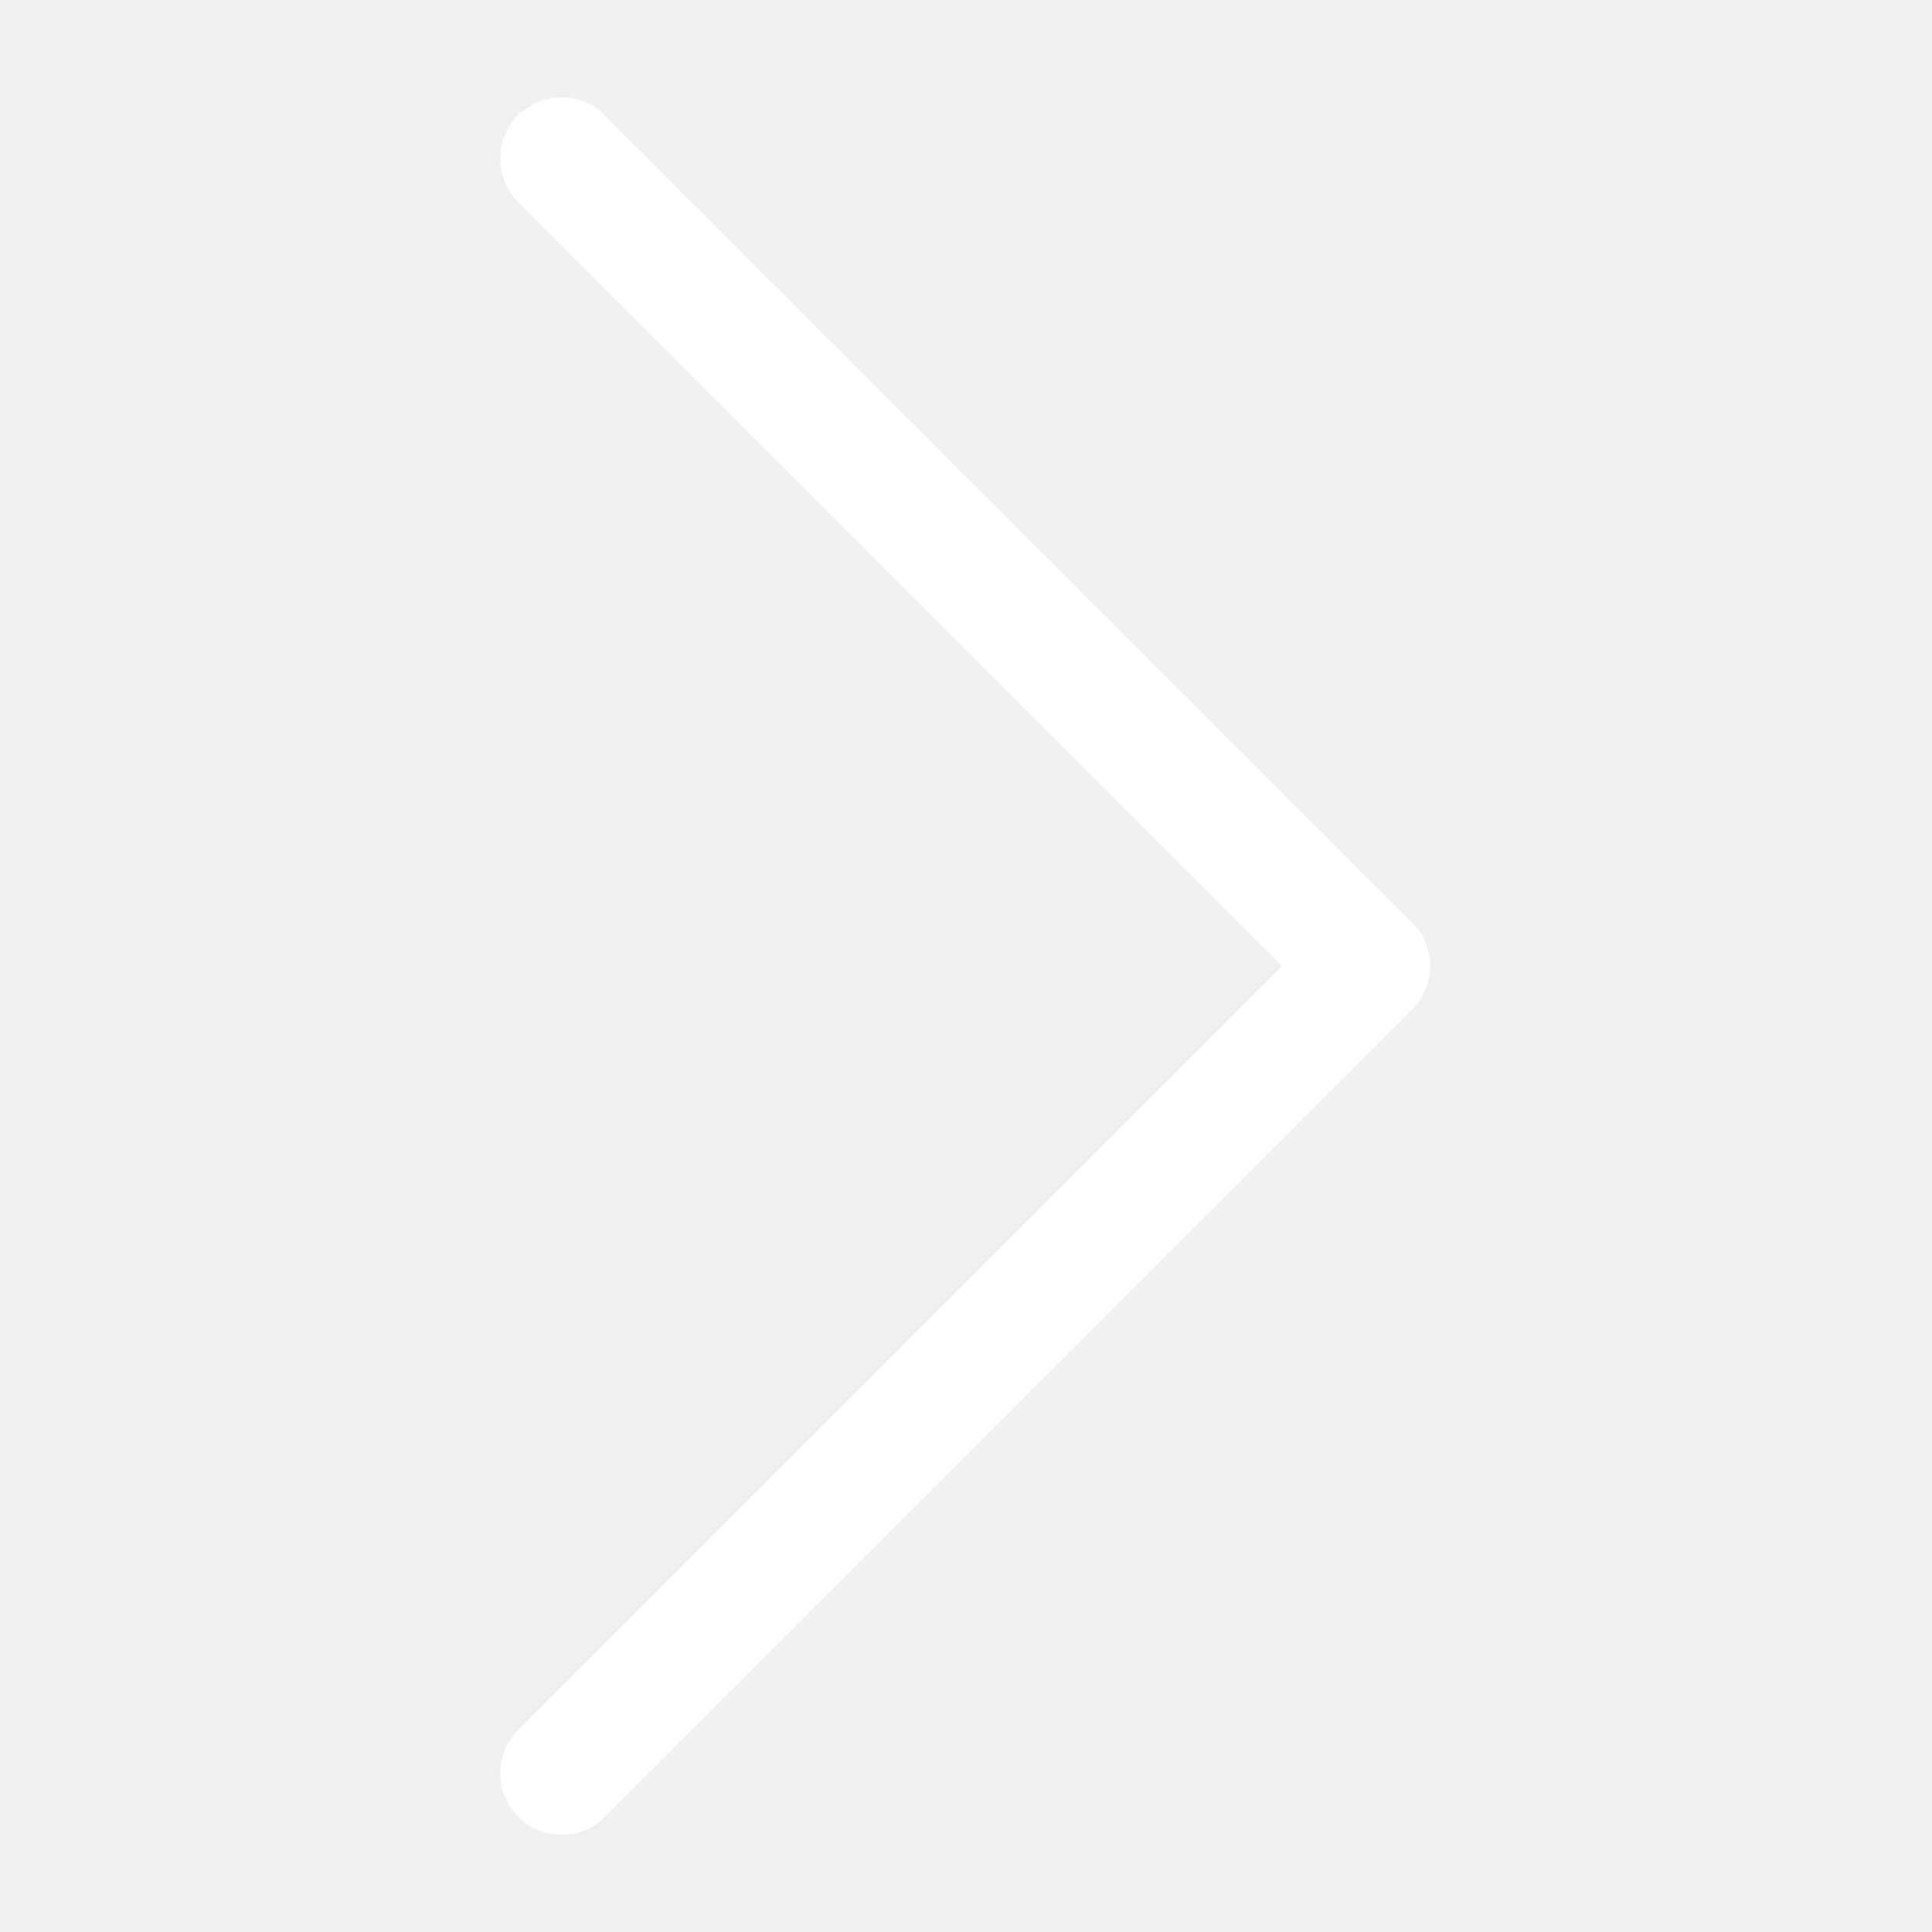
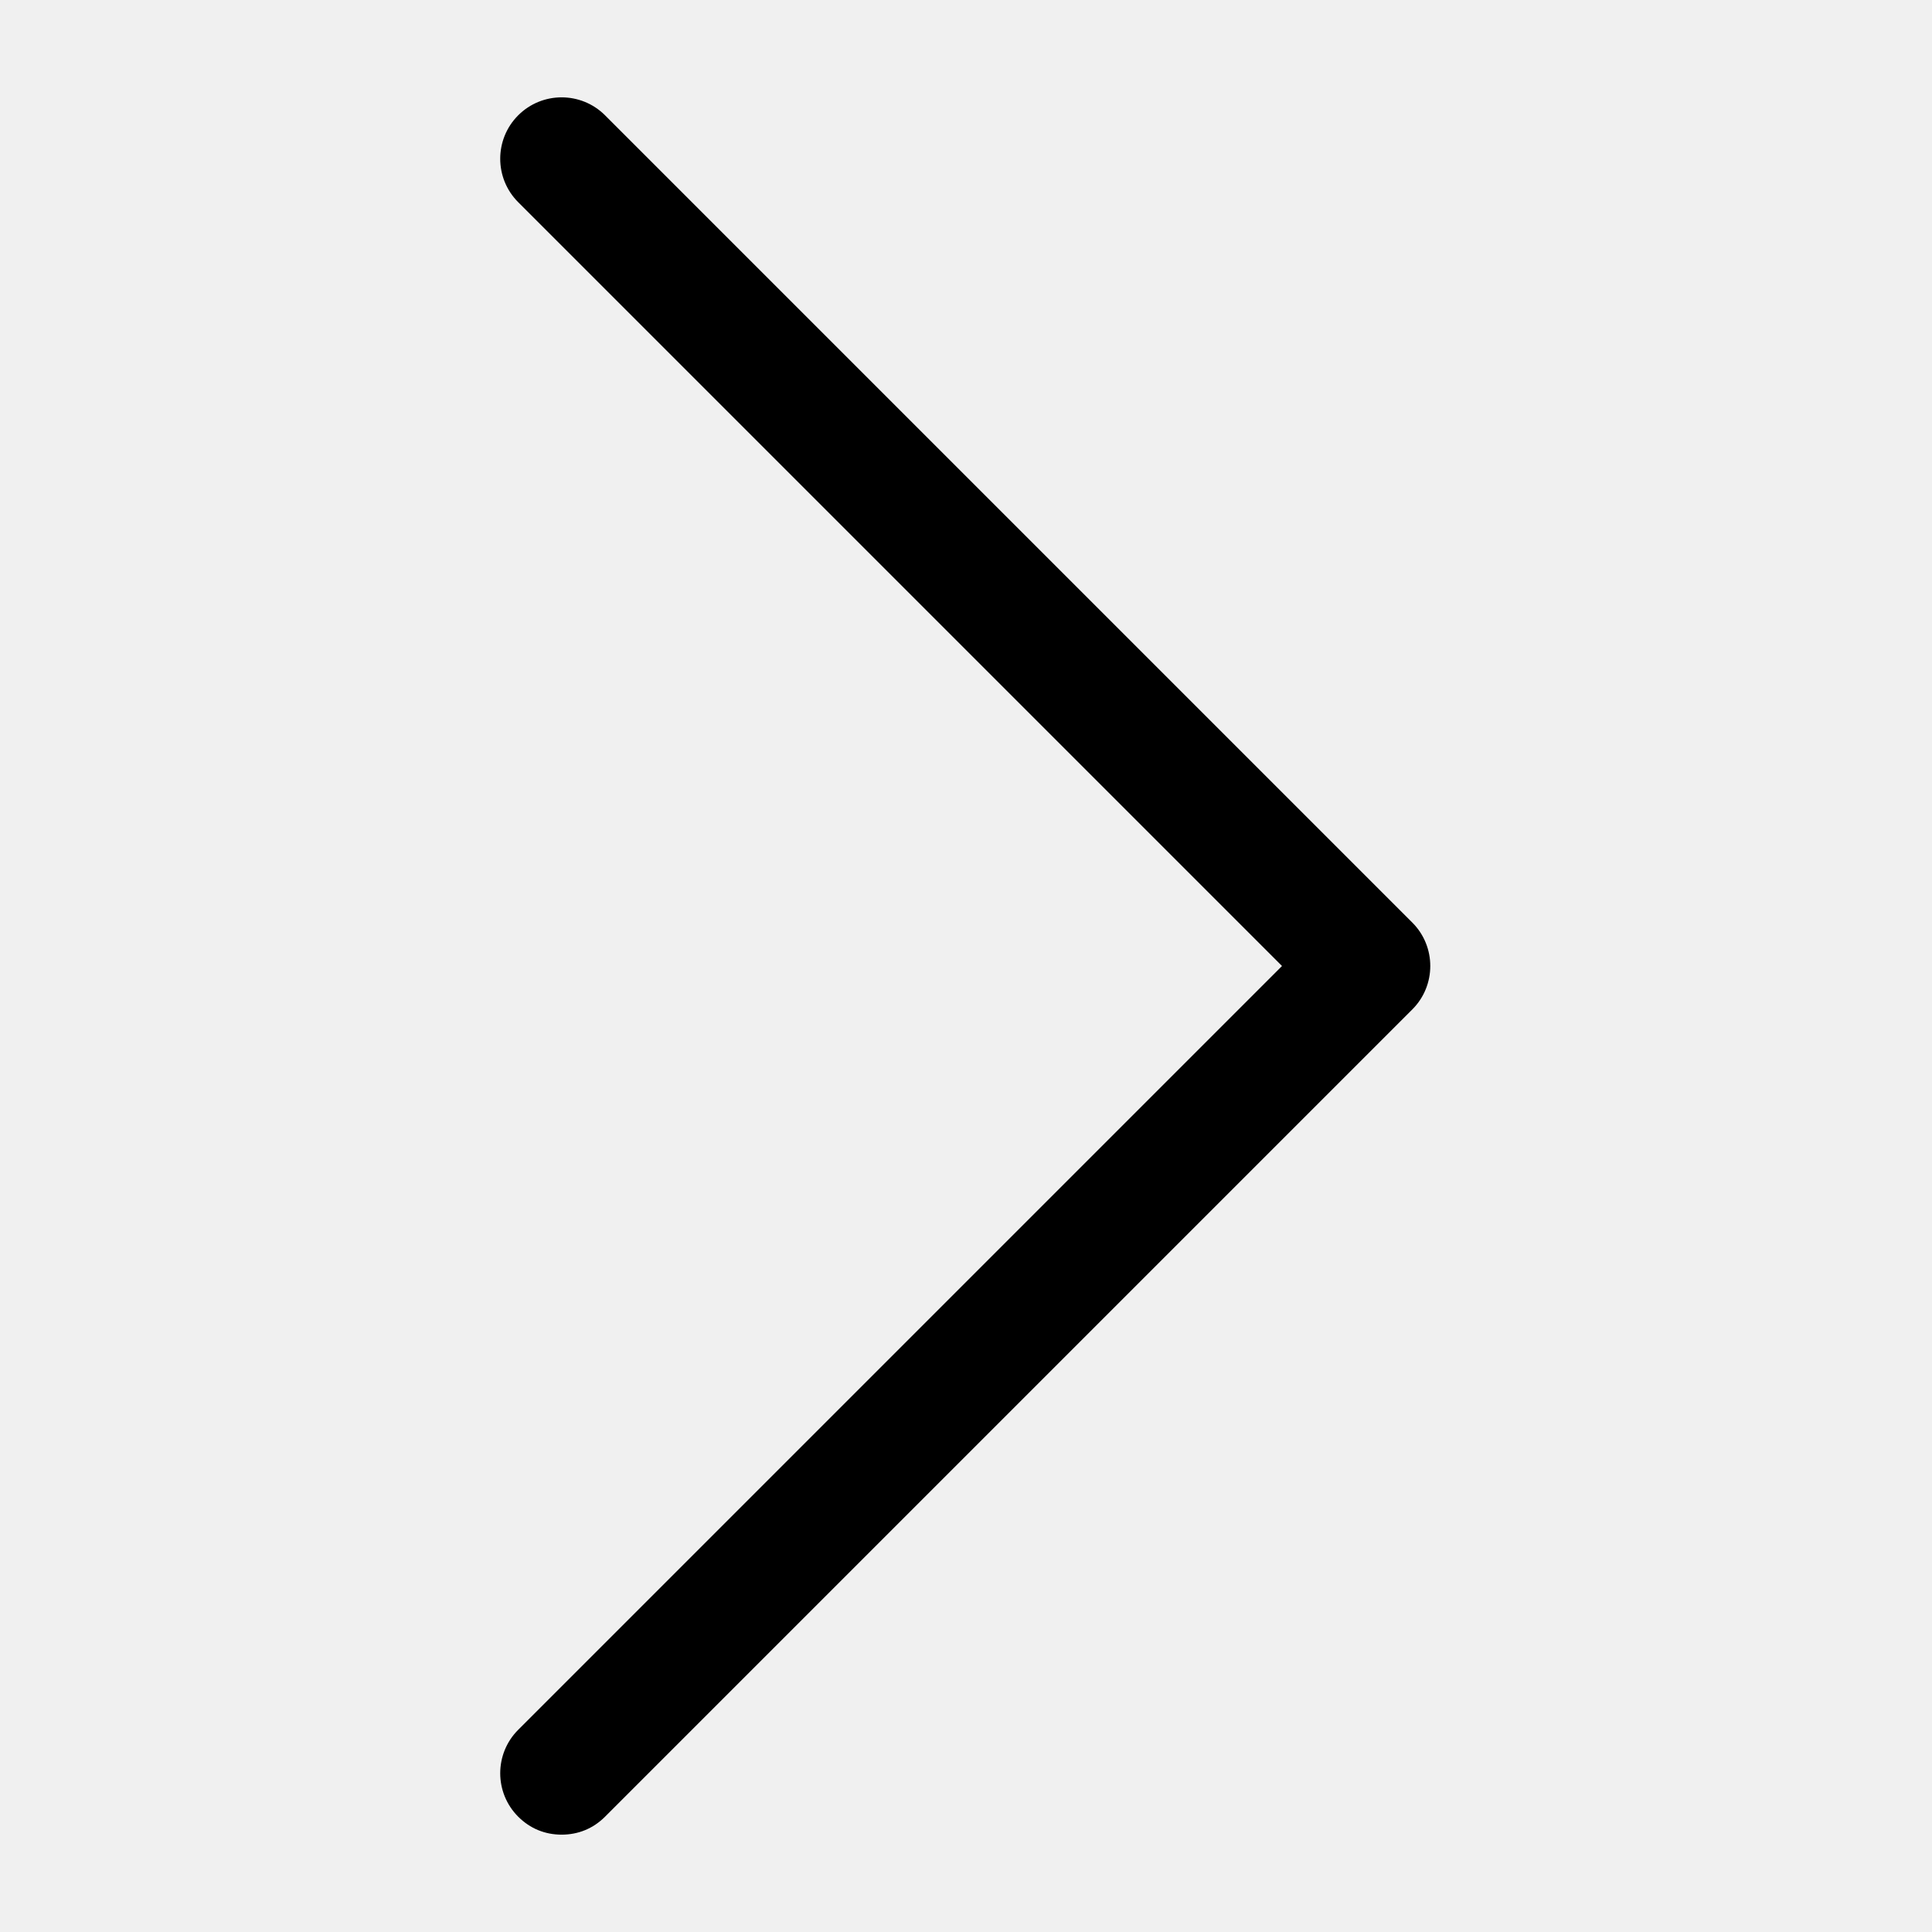
- <svg xmlns="http://www.w3.org/2000/svg" version="1.1" fill="#ffffff" viewBox="0 0 129 129" enable-background="new 0 0 129 129">
+ <svg xmlns="http://www.w3.org/2000/svg" version="1.1" viewBox="0 0 129 129" enable-background="new 0 0 129 129">
  <g>
    <path d="m40.4,121.3c-0.8,0.8-1.8,1.2-2.9,1.2s-2.1-0.4-2.9-1.2c-1.6-1.6-1.6-4.2 0-5.8l51-51-51-51c-1.6-1.6-1.6-4.2 0-5.8 1.6-1.6 4.2-1.6 5.8,0l53.9,53.9c1.6,1.6 1.6,4.2 0,5.8l-53.9,53.9z" />
  </g>
</svg>
